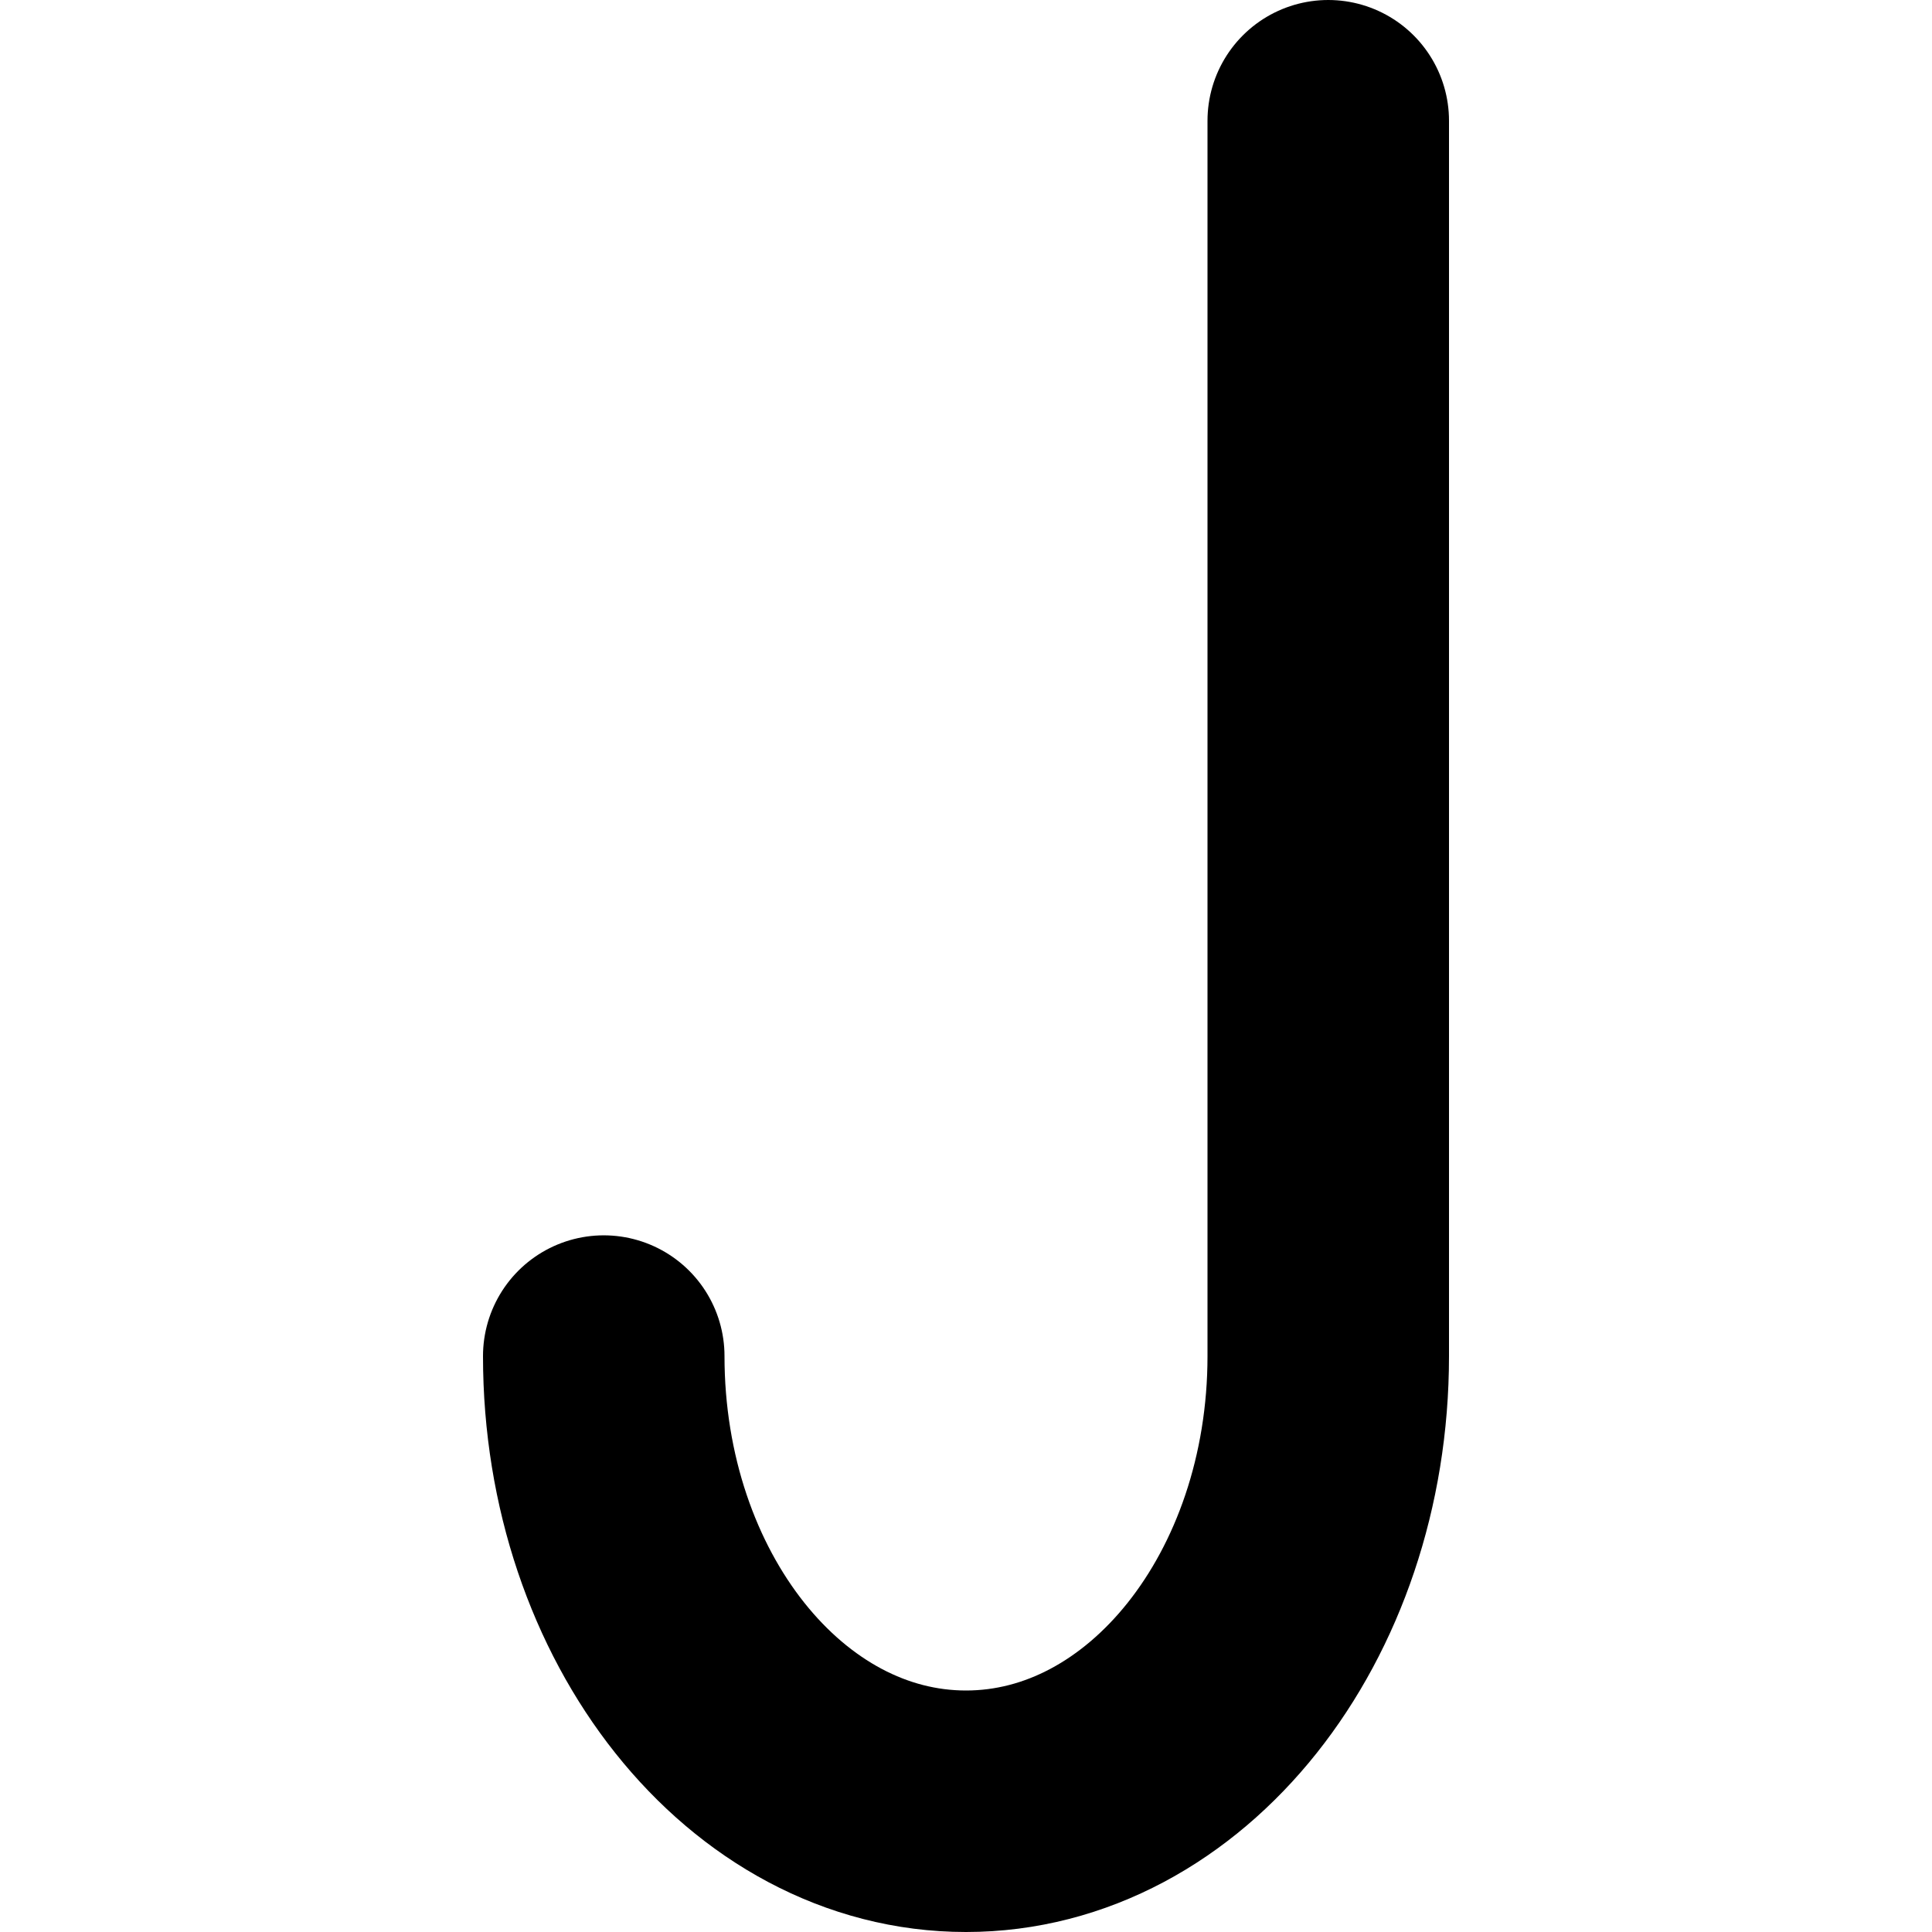
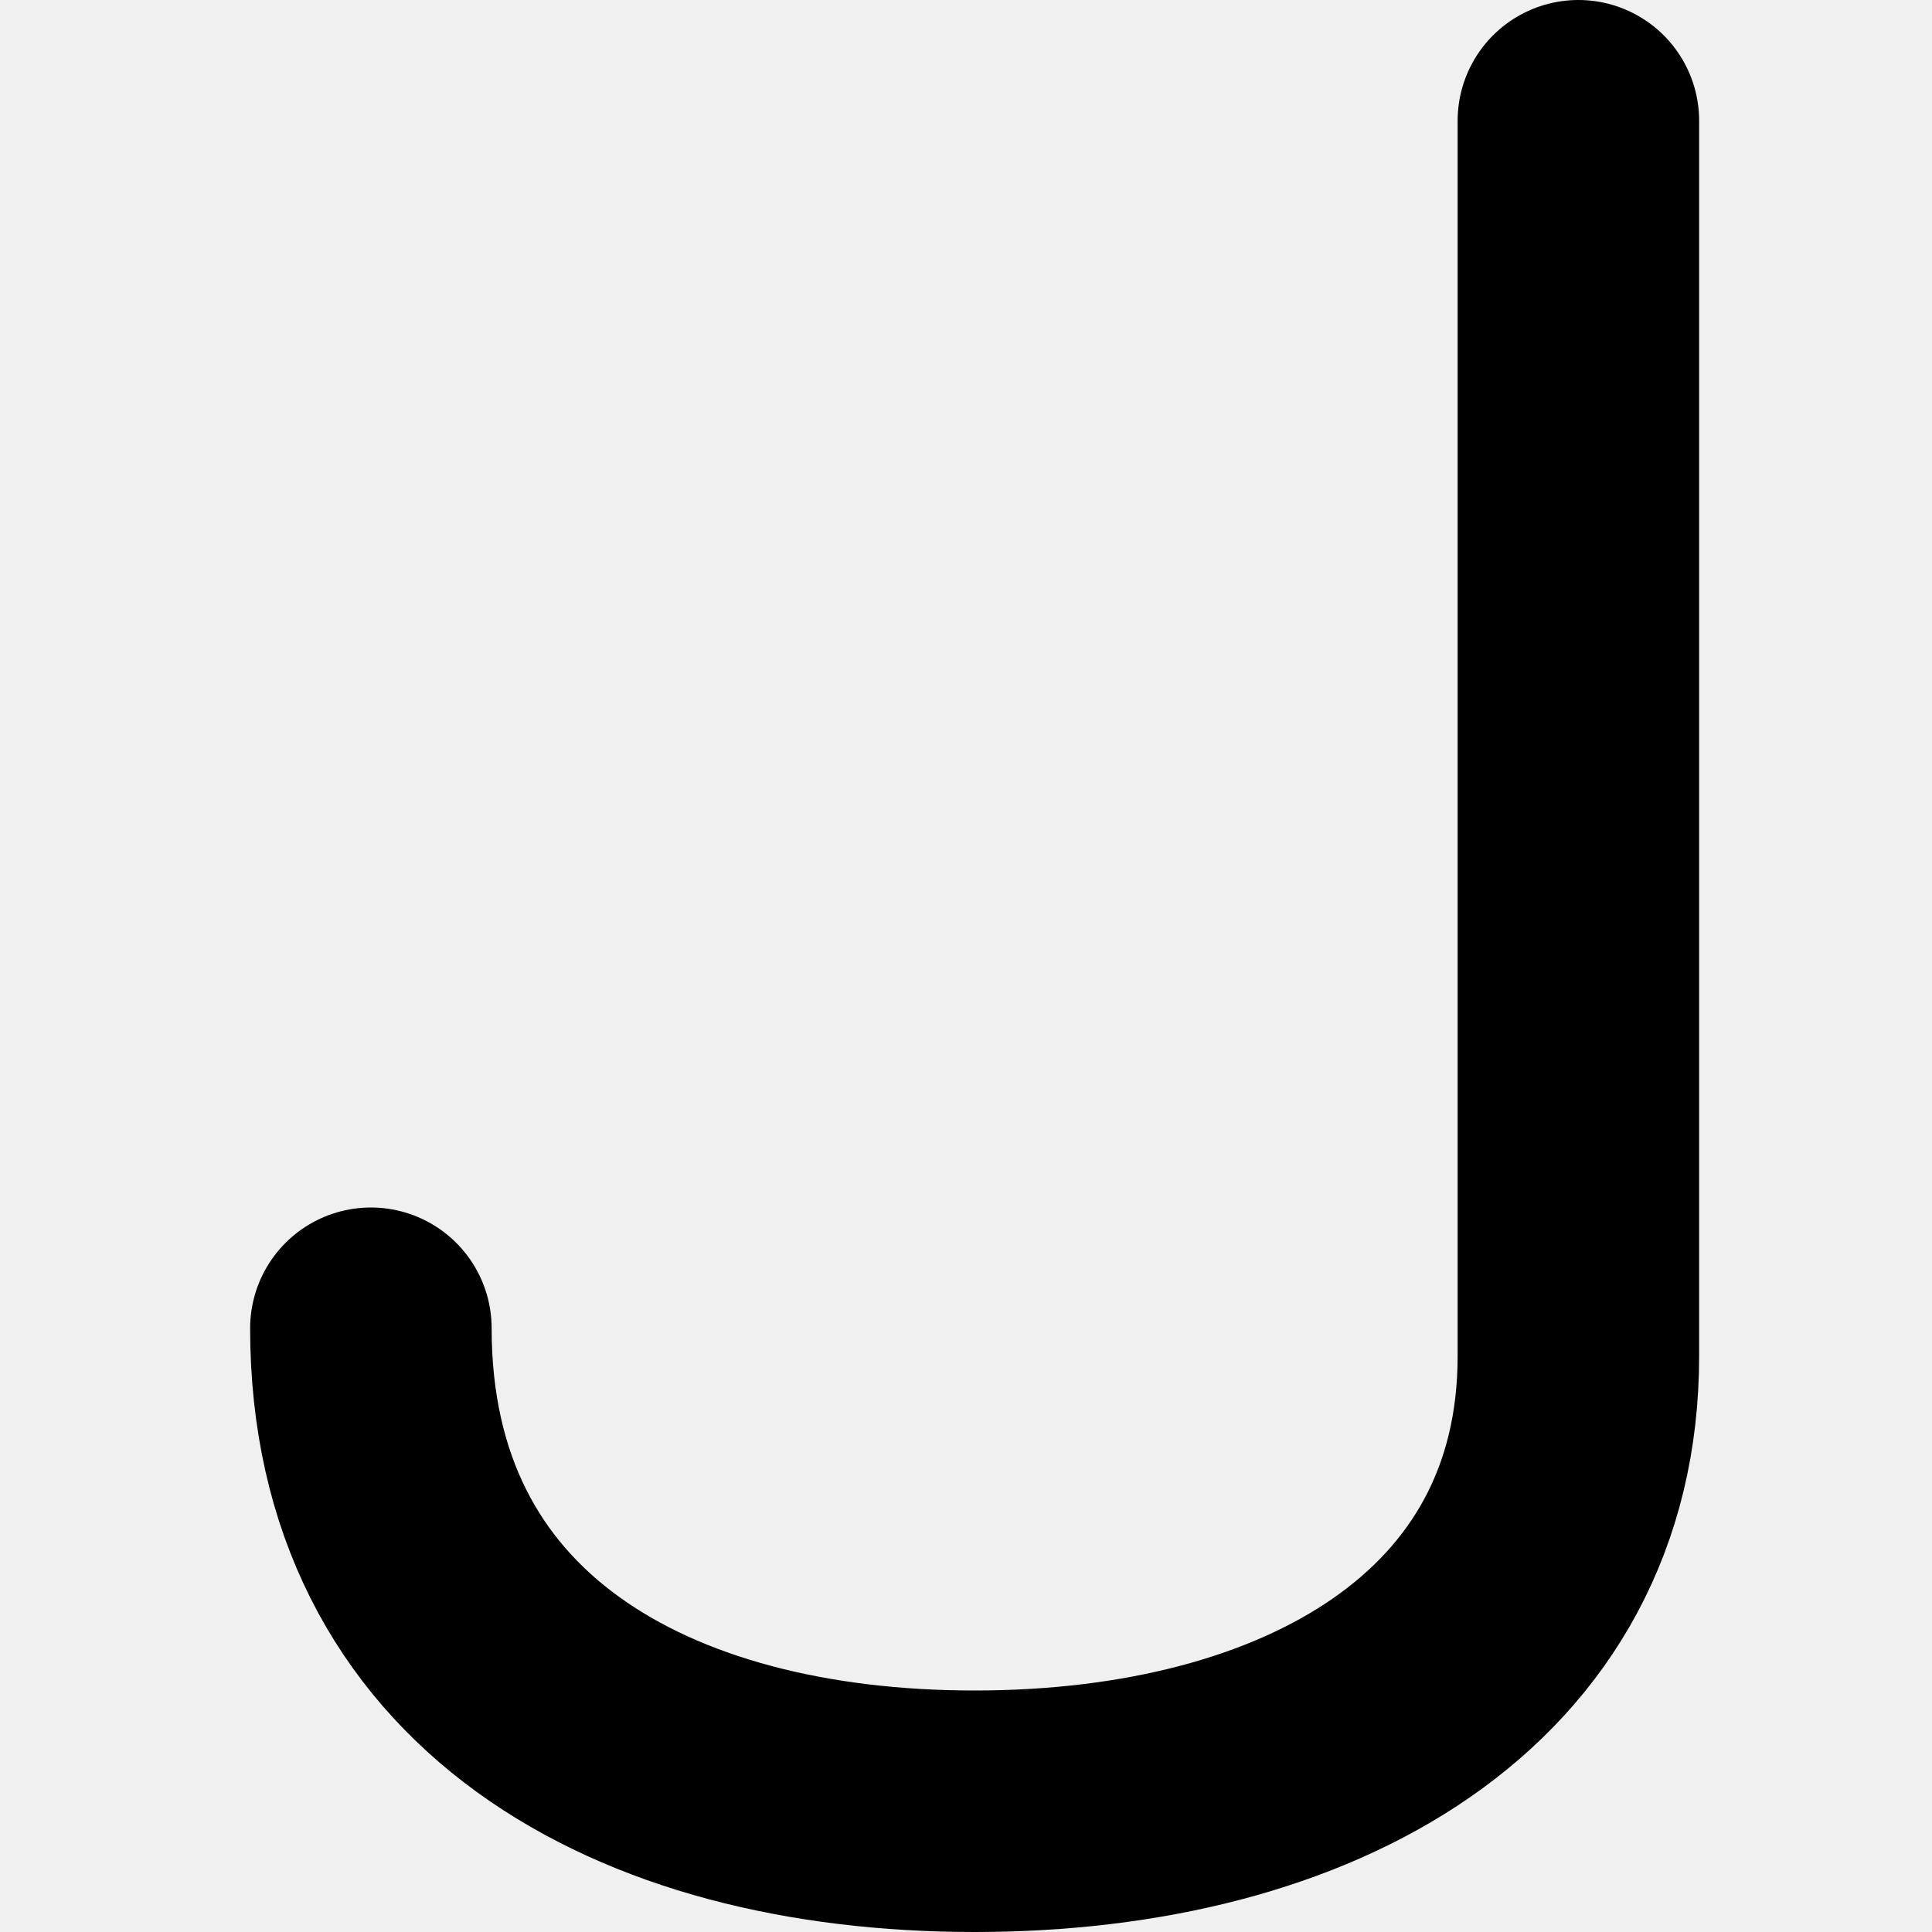
<svg xmlns="http://www.w3.org/2000/svg" width="32" height="32" viewBox="0 0 32 32" fill="none">
-   <rect width="32" height="32" fill="white" />
-   <path d="M10 22.461C10 26.625 12.686 30 16 30C19.314 30 22 26.625 22 22.461V2" stroke="black" stroke-width="4" stroke-linecap="round" stroke-linejoin="round" />
+   <path d="M6.143 22C6.143 27.5 10.62 30 16.143 30C21.666 30 26.143 27.5 26.143 22.461V2" stroke="black" stroke-width="4" stroke-linecap="round" stroke-linejoin="round" />
</svg>
